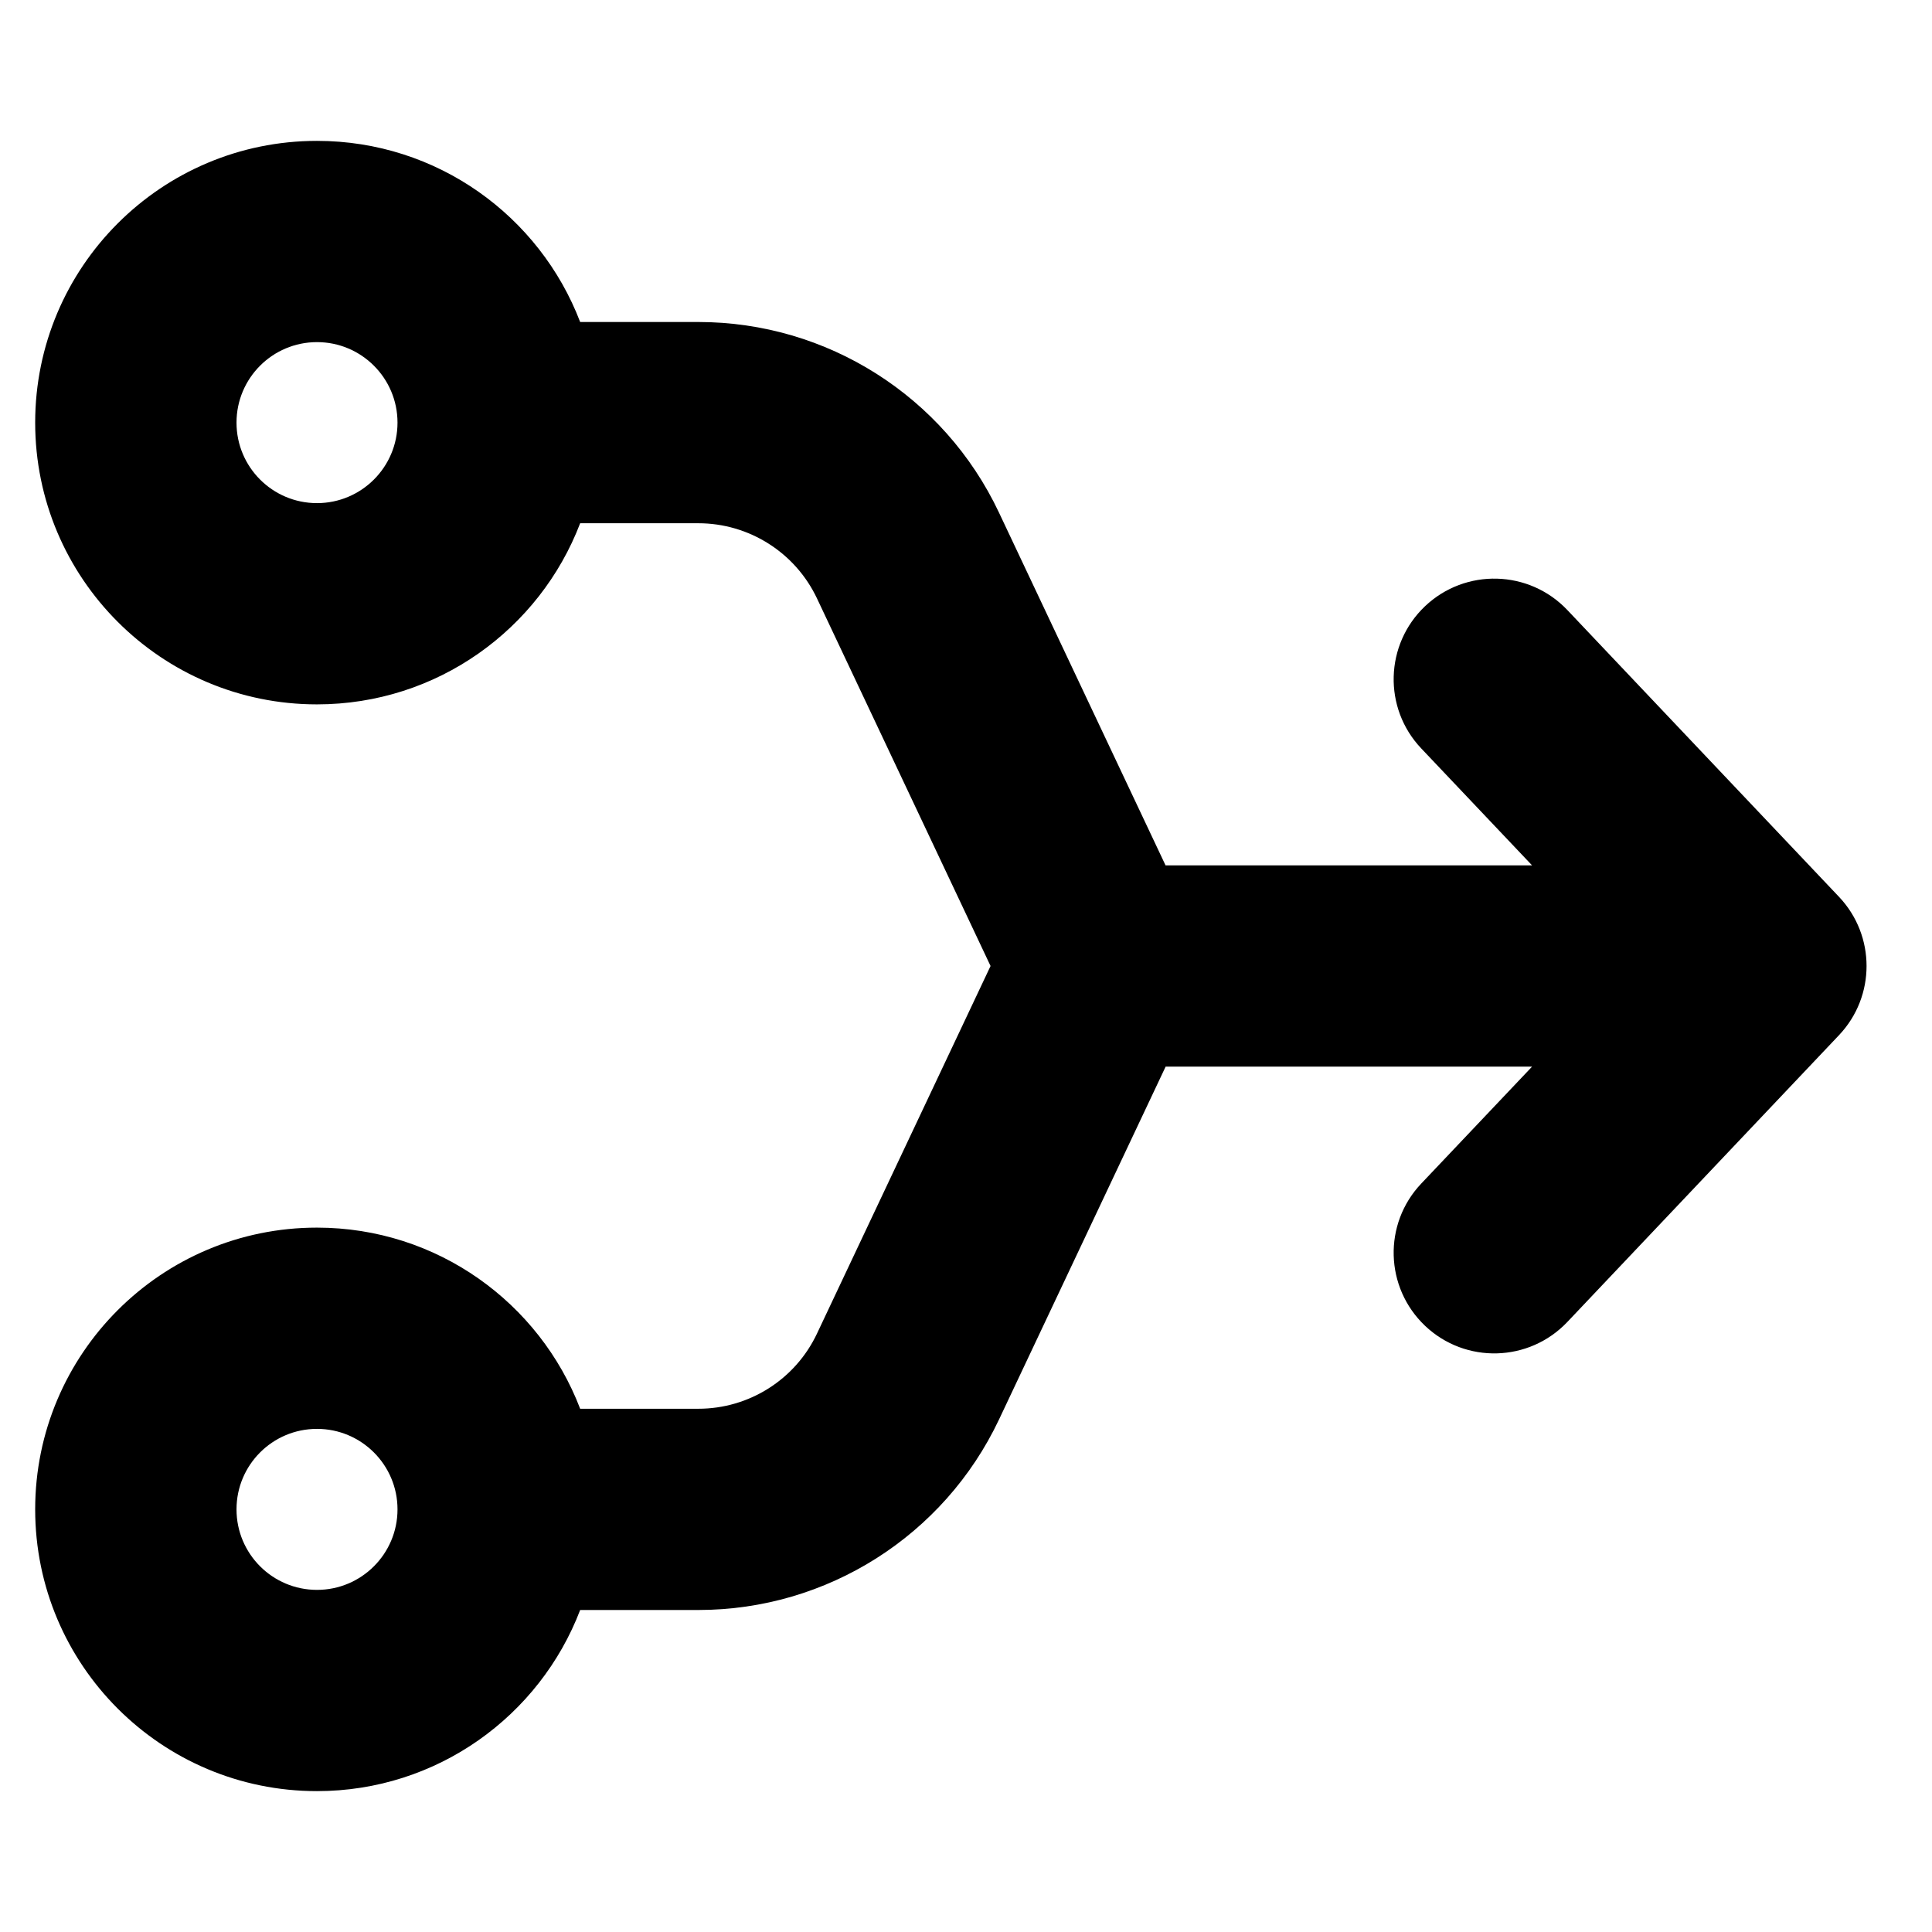
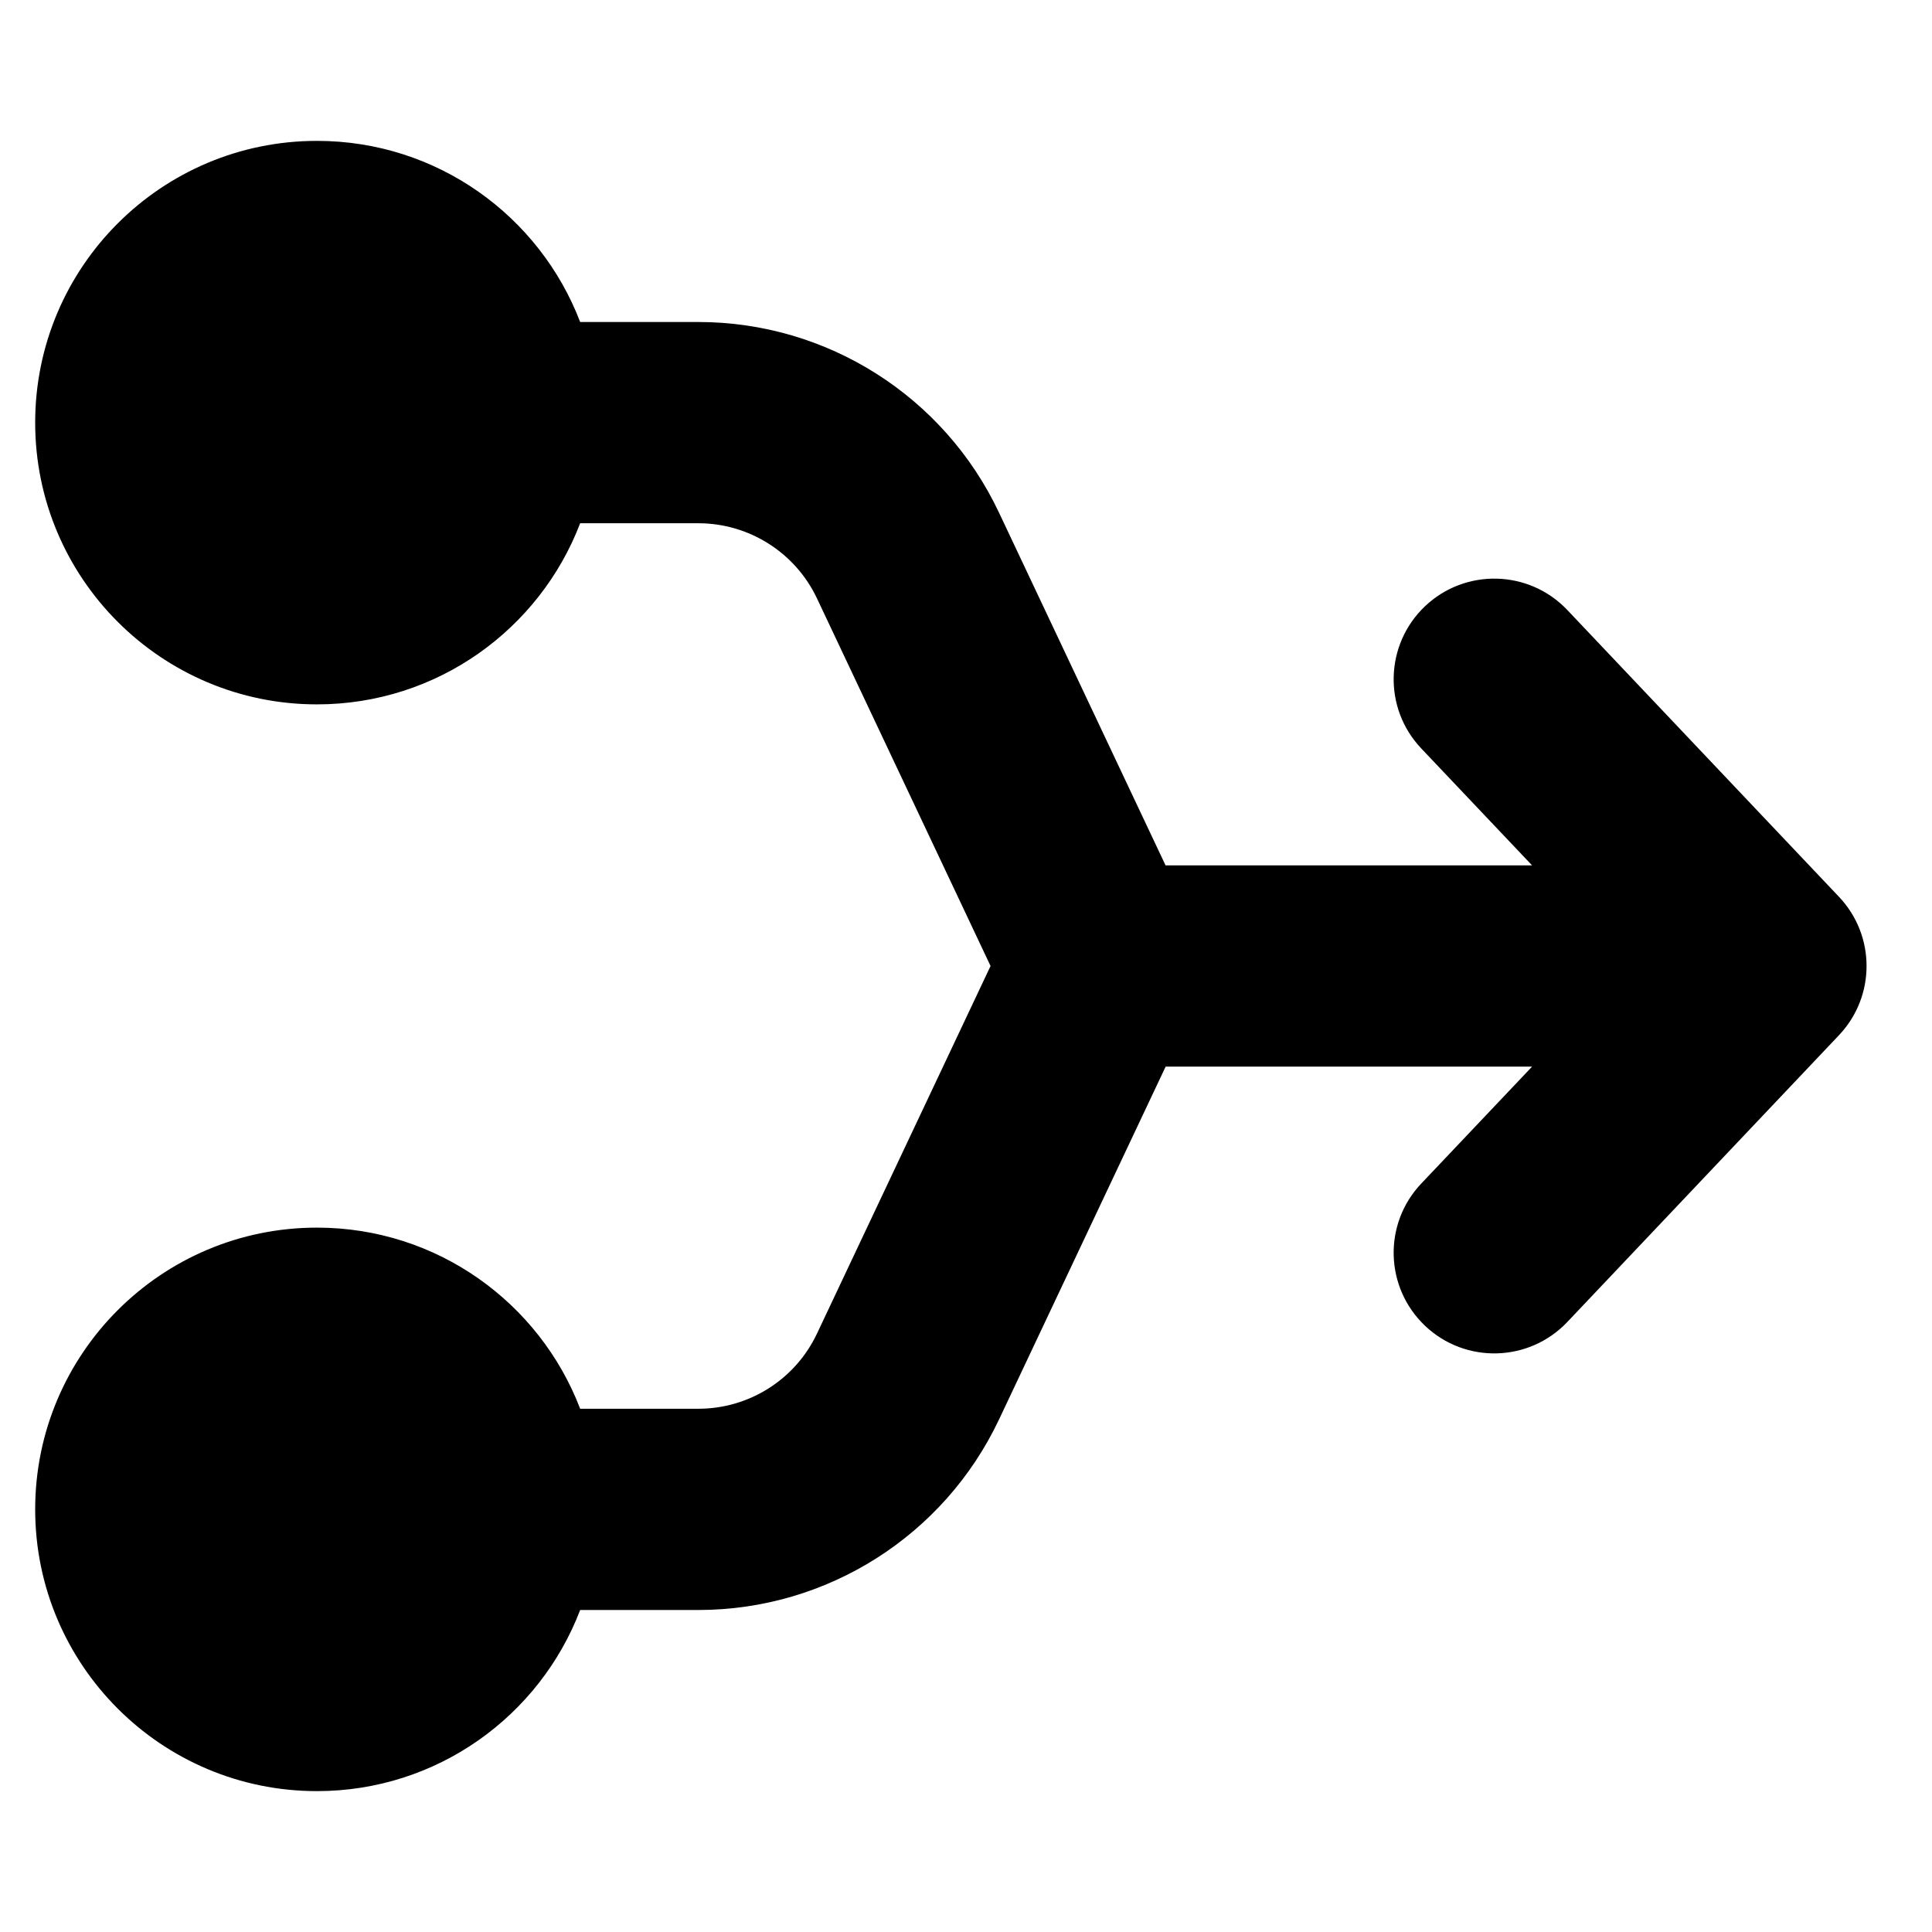
<svg xmlns="http://www.w3.org/2000/svg" width="24" height="24" viewBox="0 0 24 24" fill="none" data-fui-icon="ConvergeFilled24">
-   <path fill-rule="evenodd" clip-rule="evenodd" d="M3.938 1.75c1.492 0 2.766.934 3.269 2.25h1.468c1.598 0 3.052.922 3.734 2.366l2.07 4.384h4.553l-1.377-1.453c-.475-.501-.453-1.292.048-1.767.501-.474 1.292-.453 1.767.048l3.375 3.563c.456.482.456 1.236 0 1.718l-3.375 3.563c-.475.501-1.266.523-1.767.048-.501-.475-.523-1.266-.048-1.767l1.377-1.453H14.48l-2.07 4.384C11.727 19.078 10.273 20 8.675 20H7.207c-.503 1.316-1.777 2.25-3.27 2.25-1.932 0-3.5-1.567-3.5-3.5s1.568-3.5 3.5-3.5c1.493 0 2.767.934 3.27 2.25h1.468c.63 0 1.205-.363 1.474-.934L12.305 12l-2.156-4.566c-.269-.57-.844-.934-1.474-.934H7.207c-.503 1.316-1.777 2.25-3.27 2.25-1.932 0-3.5-1.567-3.5-3.5s1.568-3.5 3.5-3.5zm0 16c-.553 0-1 .448-1 1s.447 1 1 1c.552 0 1-.448 1-1s-.448-1-1-1zm0-13.5c-.553 0-1 .448-1 1s.447 1 1 1c.552 0 1-.448 1-1s-.448-1-1-1z" fill="currentColor" />
+   <path d="M3.938 1.75c1.492 0 2.766.934 3.269 2.25h1.468c1.598 0 3.052.922 3.734 2.366l2.07 4.384h4.553l-1.377-1.453c-.475-.501-.453-1.292.048-1.767.501-.474 1.292-.453 1.767.048l3.375 3.563c.456.482.456 1.236 0 1.718l-3.375 3.563c-.475.501-1.266.523-1.767.048-.501-.475-.523-1.266-.048-1.767l1.377-1.453H14.48l-2.07 4.384C11.727 19.078 10.273 20 8.675 20H7.207c-.503 1.316-1.777 2.25-3.27 2.25-1.932 0-3.5-1.567-3.5-3.5s1.568-3.5 3.5-3.5c1.493 0 2.767.934 3.27 2.25h1.468c.63 0 1.205-.363 1.474-.934L12.305 12l-2.156-4.566c-.269-.57-.844-.934-1.474-.934H7.207c-.503 1.316-1.777 2.25-3.27 2.25-1.932 0-3.5-1.567-3.5-3.5s1.568-3.5 3.5-3.5z" fill="currentColor" />
</svg>
